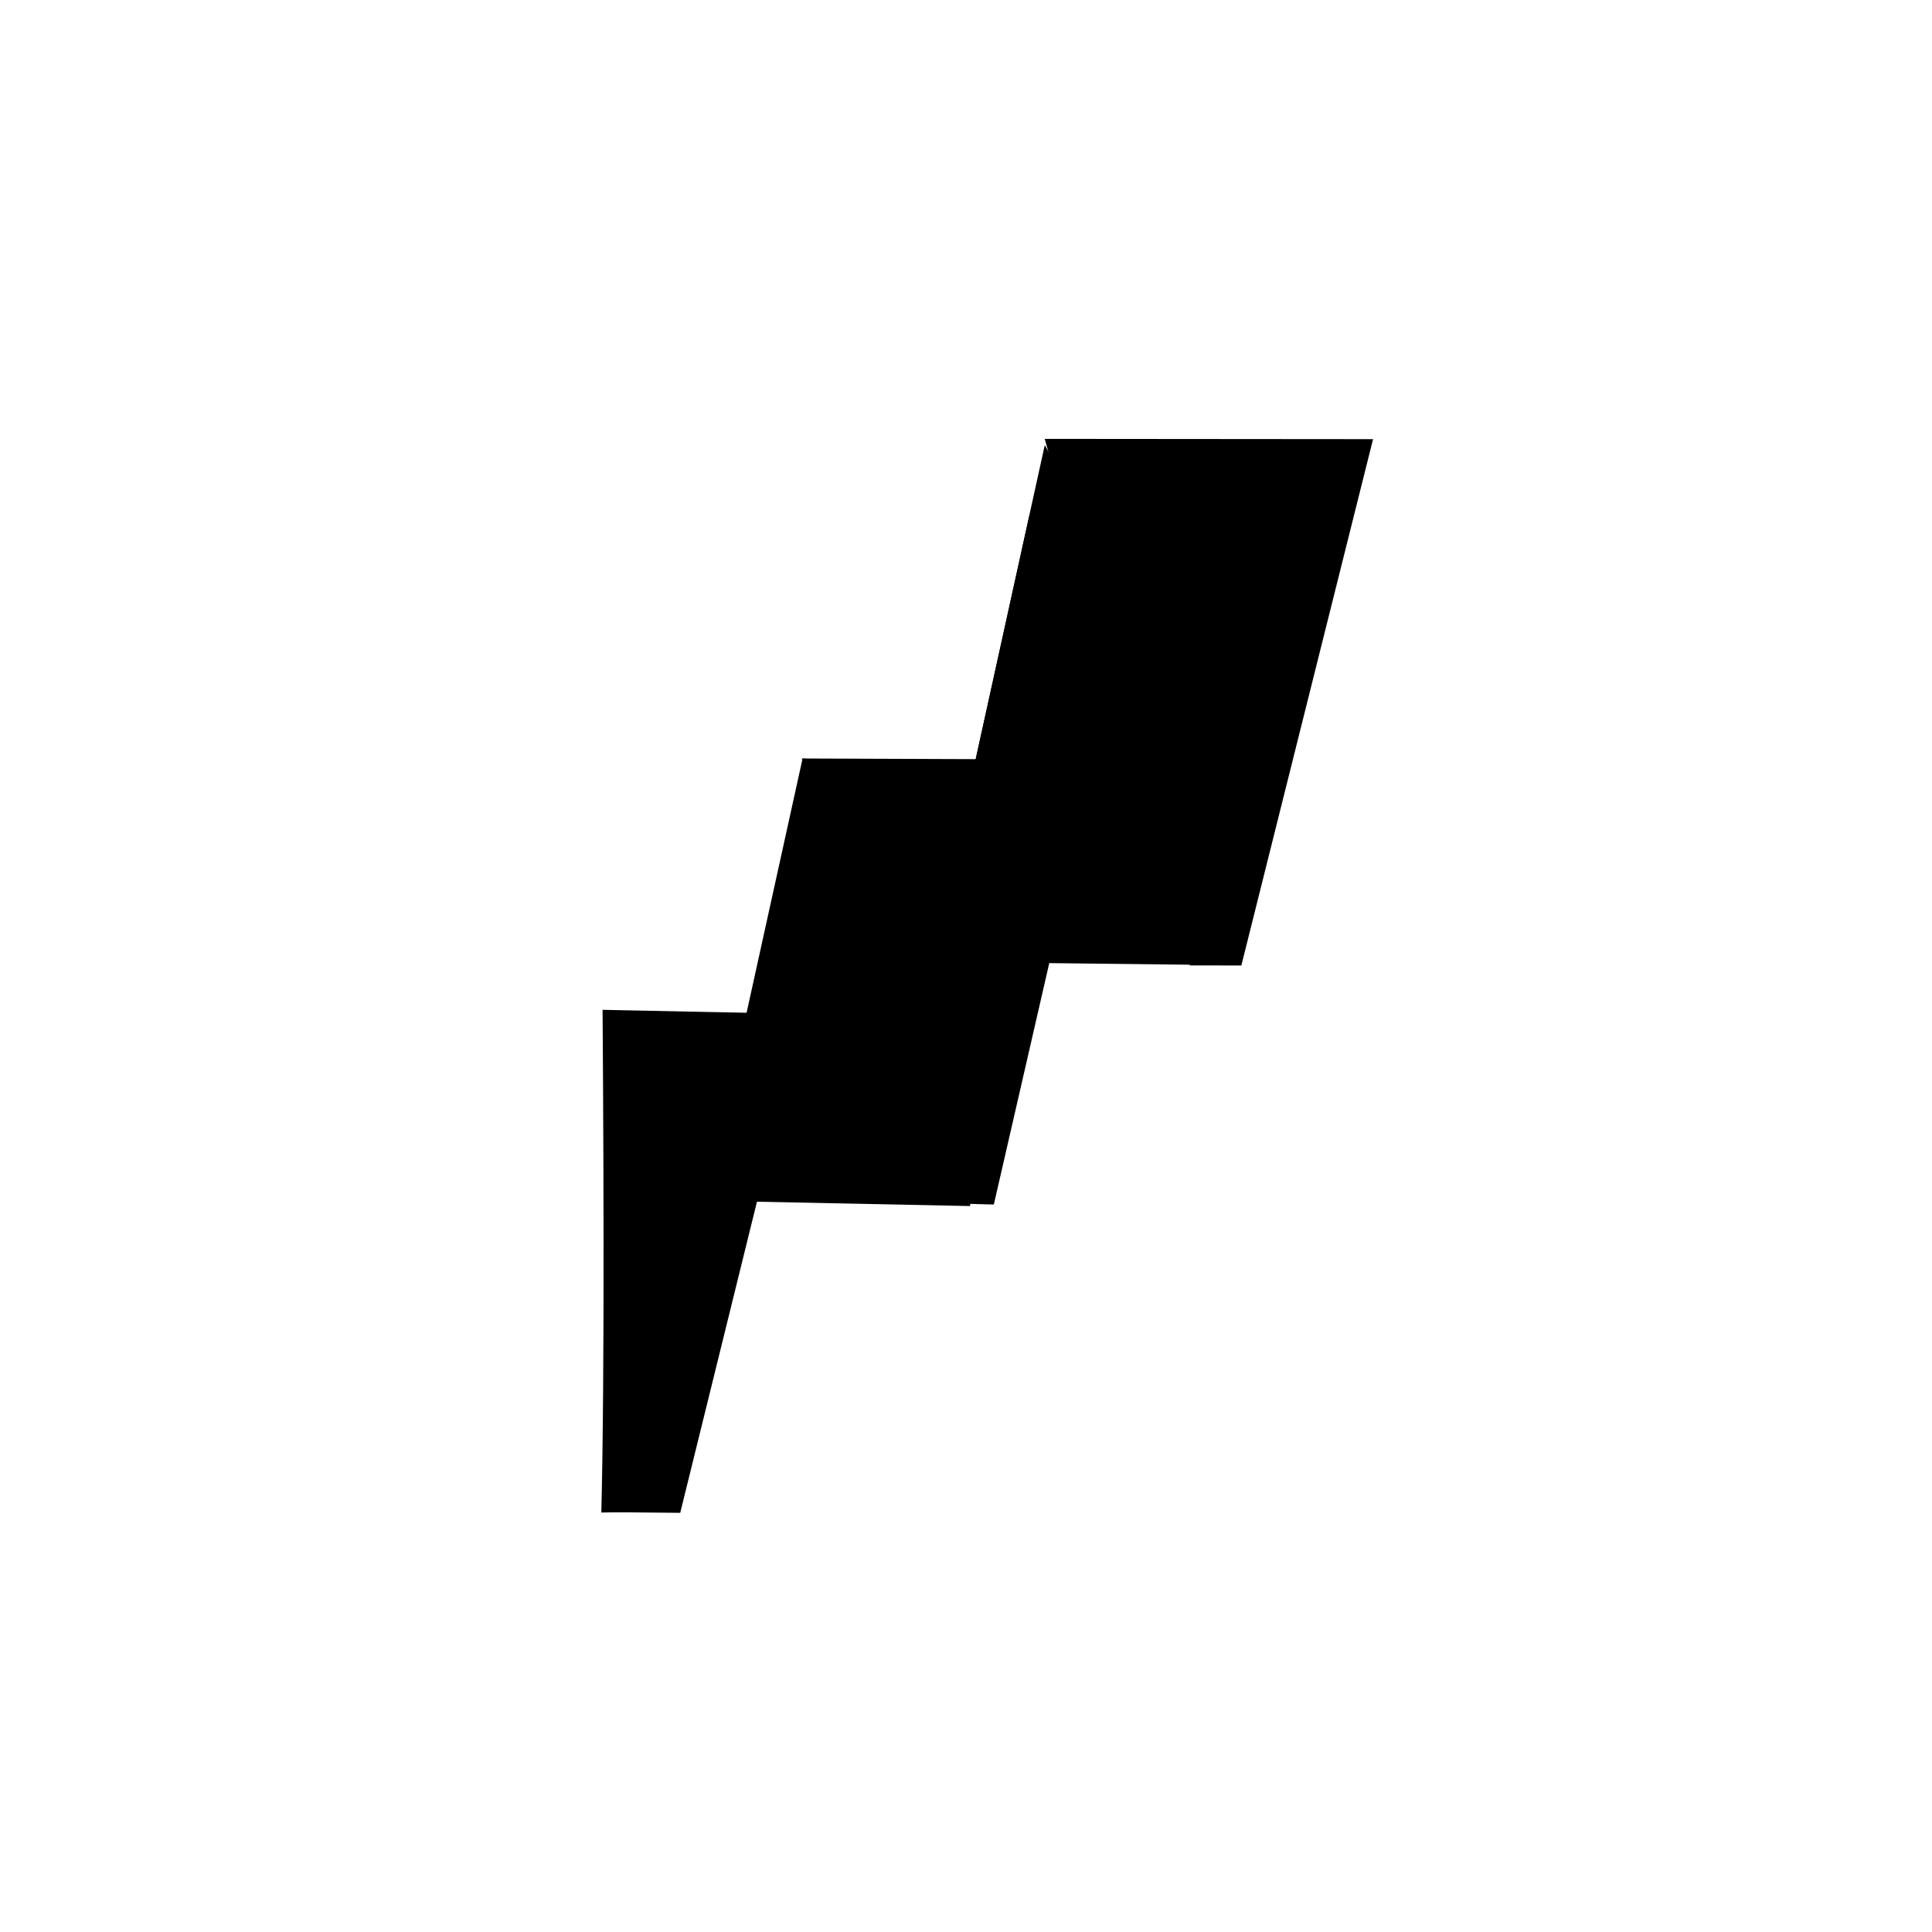
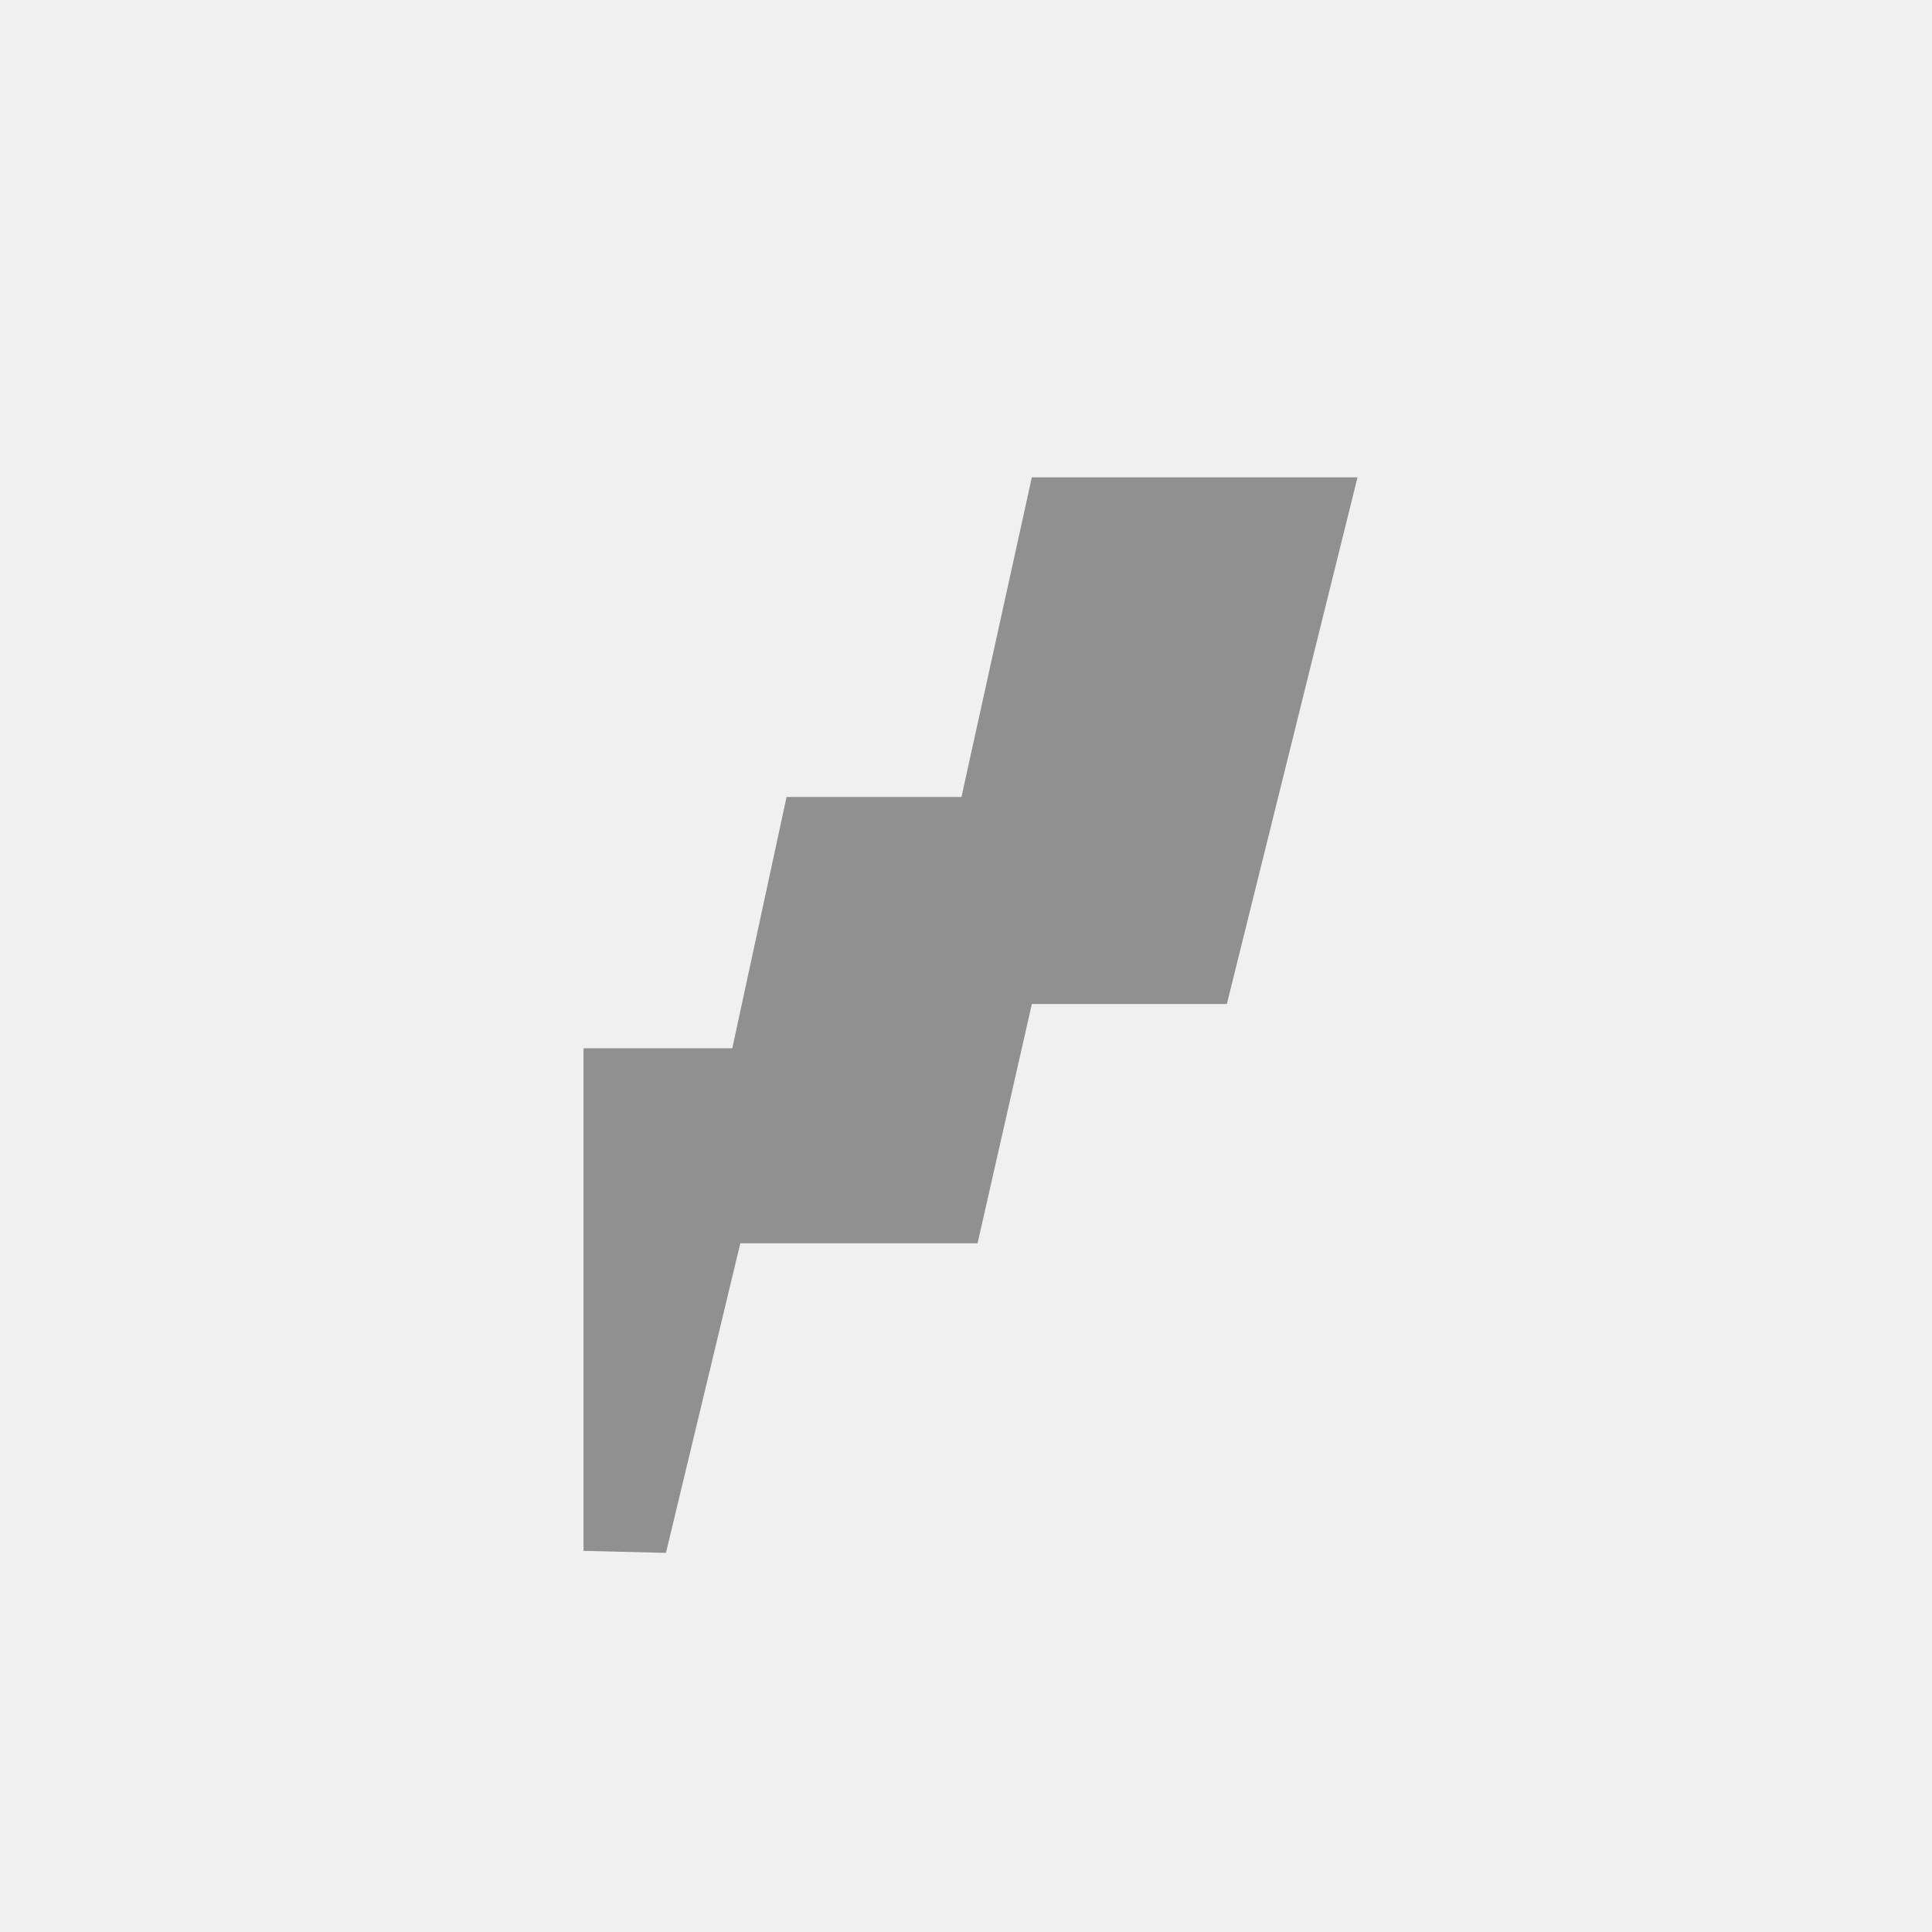
<svg xmlns="http://www.w3.org/2000/svg" width="1024" height="1024" viewBox="0 0 1024 1024" version="1.1" id="svg1">
  <defs id="defs1" />
  <g id="layer2" transform="translate(-3840,-3840)">
-     <rect style="fill:#ffffff;stroke-width:0.911" id="rect20" width="1024" height="1024" x="3840" y="3840" />
+     <rect style="fill:#cccccc;fill-opacity:0;stroke-width:0.911" id="rect20" width="1024" height="1024" x="3840" y="3840" />
  </g>
  <g id="layer1" transform="translate(-3840,-3840)">
-     <path style="opacity:1;fill:none;fill-opacity:1;stroke:#000000;stroke-width:100;stroke-dasharray:none;stroke-opacity:1" d="m 4449.567,4083.31 -22.835,217.515 -111.193,-1.244 -8.224,128.688 -163.508,-3.337 3.337,216.899" id="path817" />
-     <path style="opacity:1;fill:#000000;fill-opacity:1;stroke:none;stroke-width:100;stroke-dasharray:none;stroke-opacity:1" d="m 4149.89,4641.367 50.644,0.463 58.312,-236.432 -156.751,-0.489 z" id="path822" />
-     <path style="opacity:1;fill:#ffffff;fill-opacity:1;stroke:none;stroke-width:100;stroke-dasharray:none;stroke-opacity:1" d="m 4158.921,4268.147 c -1.044,13.719 5.644,448.465 -5.97,441.088 -11.614,-7.377 -284.936,-31.423 -286.015,-59.913 -1.079,-28.49 128.369,-449.63 128.369,-449.63 z" id="path818" />
-     <rect style="opacity:1;fill:#ffffff;fill-opacity:1;stroke:none;stroke-width:100;stroke-dasharray:none;stroke-opacity:1" id="rect818" width="348.707" height="56.727" x="4221.41" y="4010.681" />
-     <path style="opacity:1;fill:#000000;fill-opacity:1;stroke:none;stroke-width:100;stroke-dasharray:none;stroke-opacity:1" d="m 4470.657,4351.685 27.285,0.046 69.806,-278.97 -174.004,-0.145 z" id="path820" />
-     <path style="opacity:1;fill:#000000;fill-opacity:1;stroke:none;stroke-width:100;stroke-dasharray:none;stroke-opacity:1" d="m 4337.255,4477.637 29.497,0.783 54.147,-235.819 -155.872,-0.586 z" id="path821" />
-     <path style="opacity:1;fill:#000000;fill-opacity:1;stroke:none;stroke-width:100;stroke-dasharray:none;stroke-opacity:1" d="m 4414.993,4114.426 -29.497,-0.783 -40.763,185.057 74.676,-67.528 z" id="path823" />
-     <path style="opacity:1;fill:#000000;fill-opacity:1;stroke:none;stroke-width:100;stroke-dasharray:none;stroke-opacity:1" d="m 4414.993,4114.426 -21.239,-38.536 -49.021,222.809 74.676,-67.528 z" id="path824" />
-     <path style="opacity:1;fill:#000000;fill-opacity:1;stroke:none;stroke-width:100;stroke-dasharray:none;stroke-opacity:1" d="m 4294.865,4242.897 -29.497,-0.783 -40.763,185.057 74.676,-67.528 z" id="path825" />
+     <path style="fill:#909090;fill-opacity:1;stroke:none;stroke-width:100;stroke-opacity:1" d="m 4149.278,4661.992 v -266.389 h 78.851 l 28.77,-133.195 h 92.704 l 37.294,-169.423 h 172.62 l -69.261,279.176 h -103.359 l -28.77,126.801 h -125.736 l -39.426,164.096 z" id="path13" />
  </g>
</svg>
